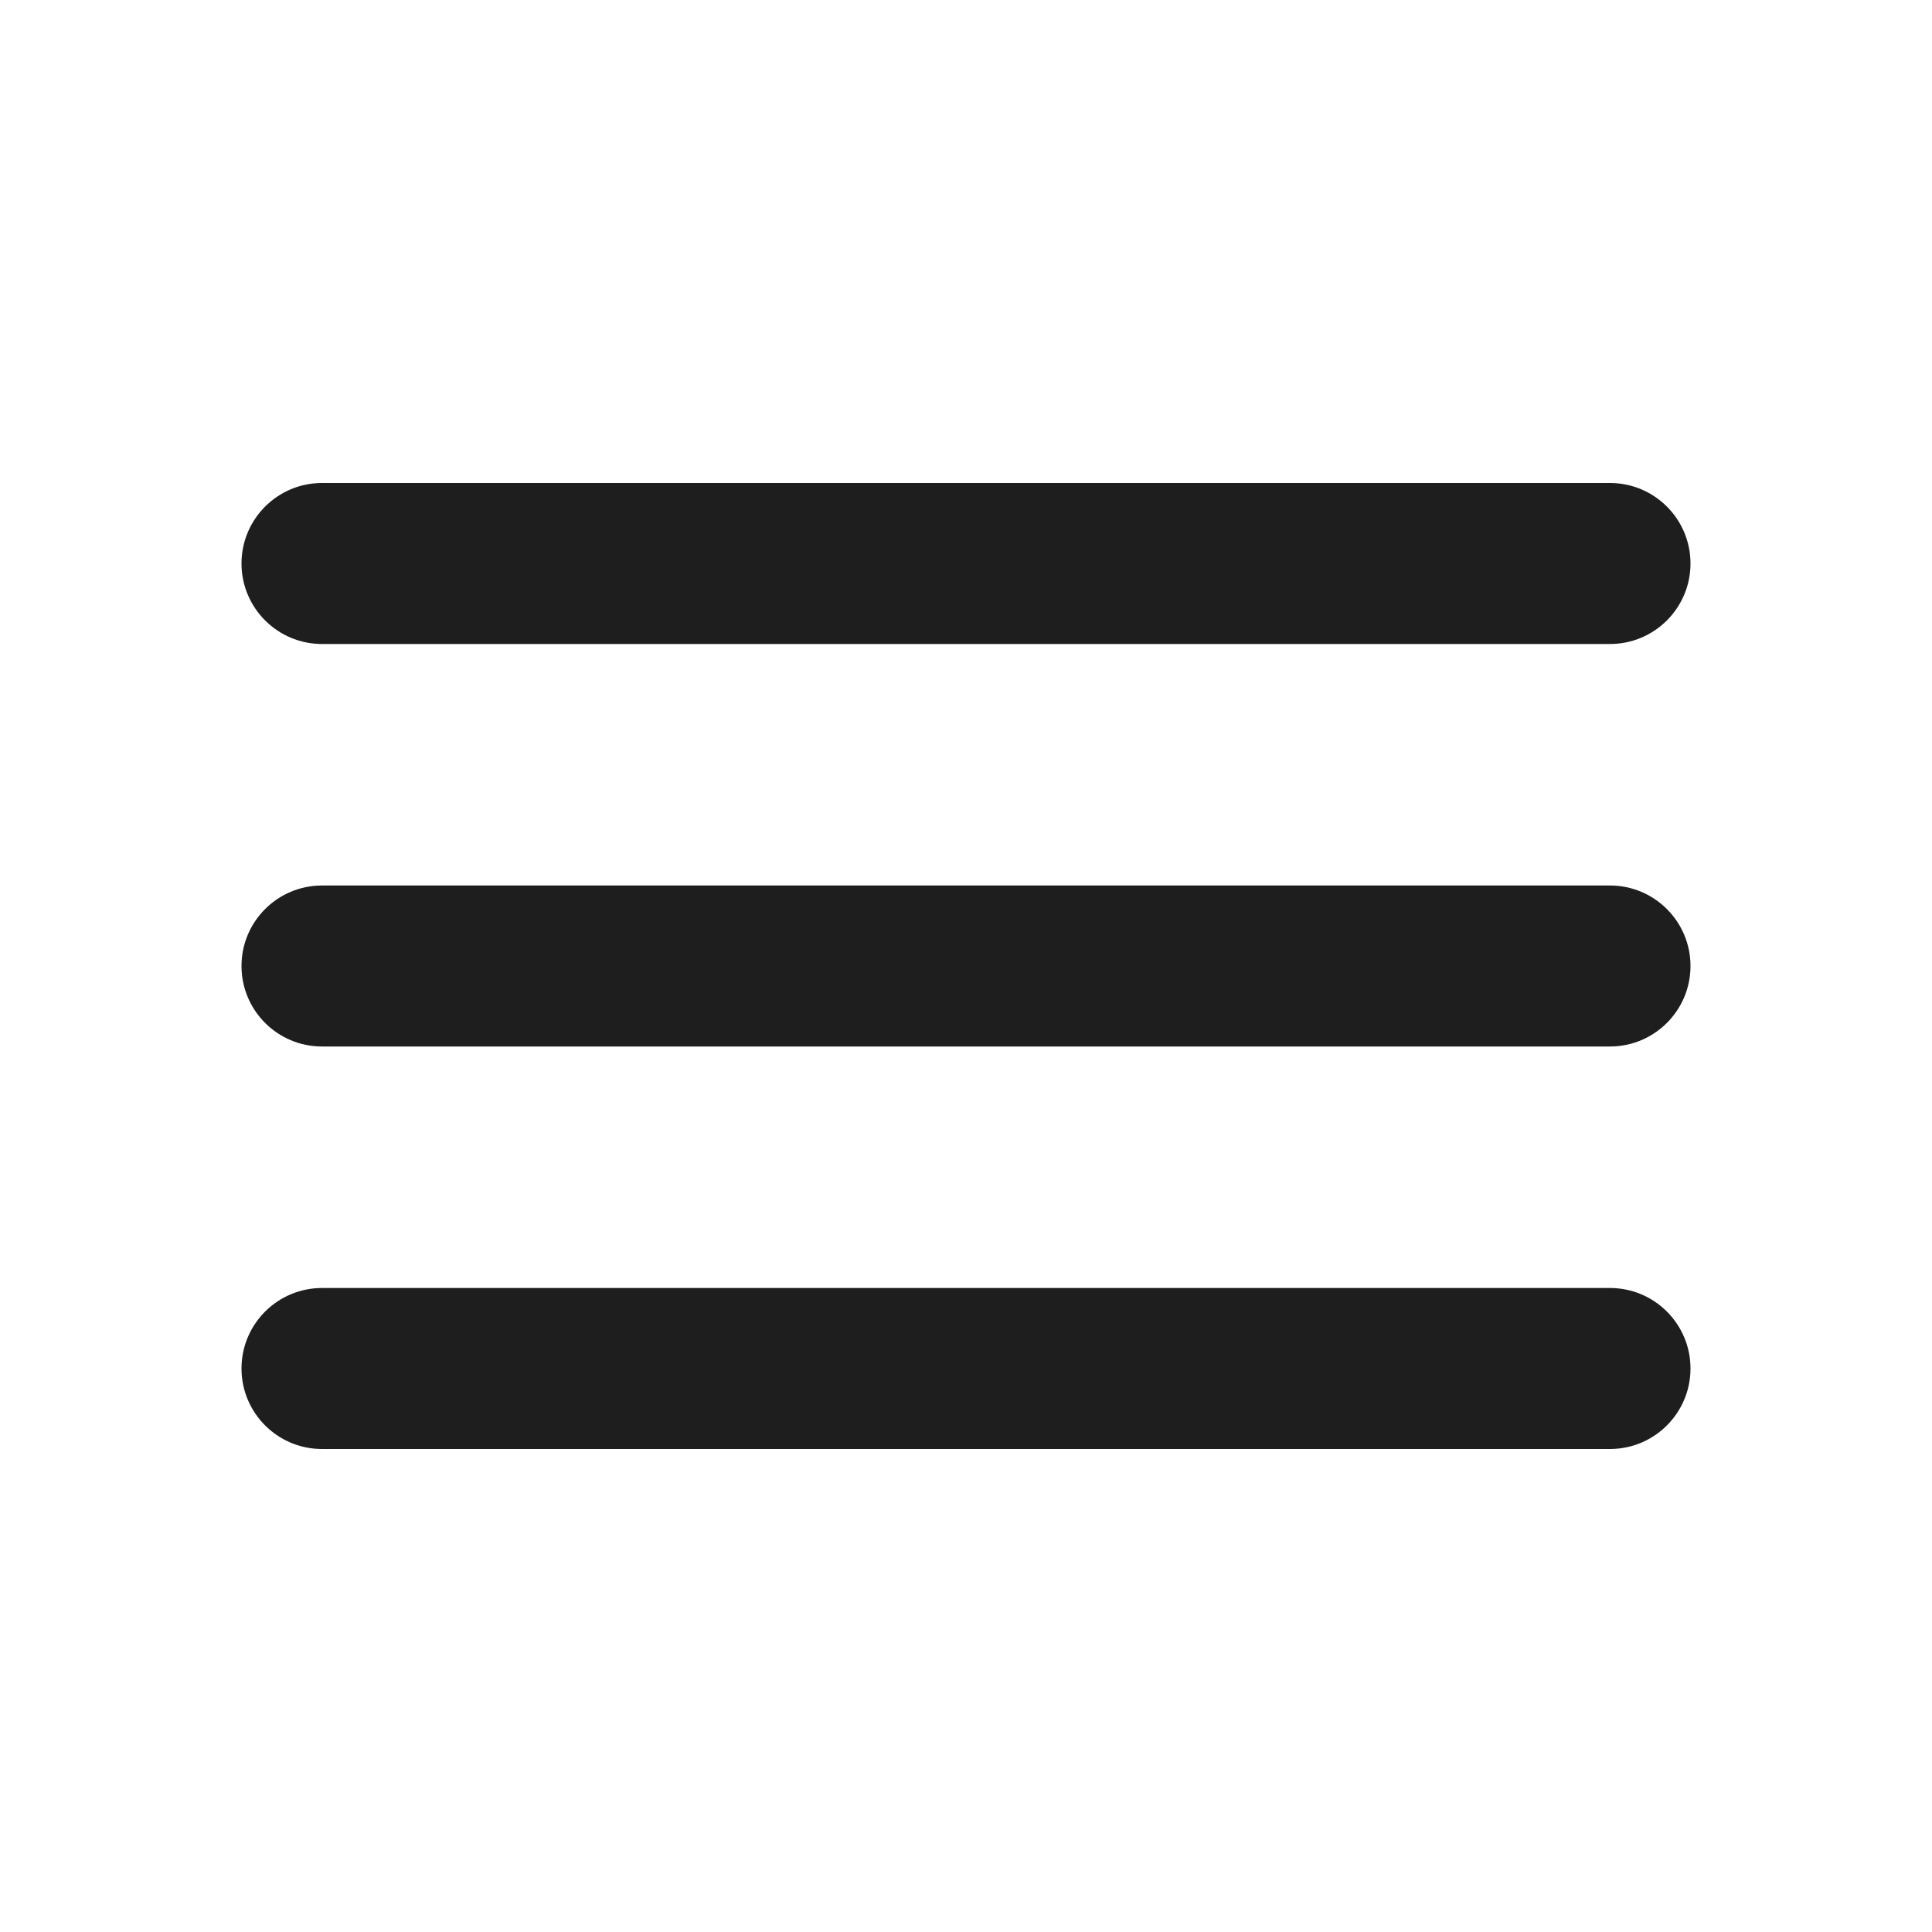
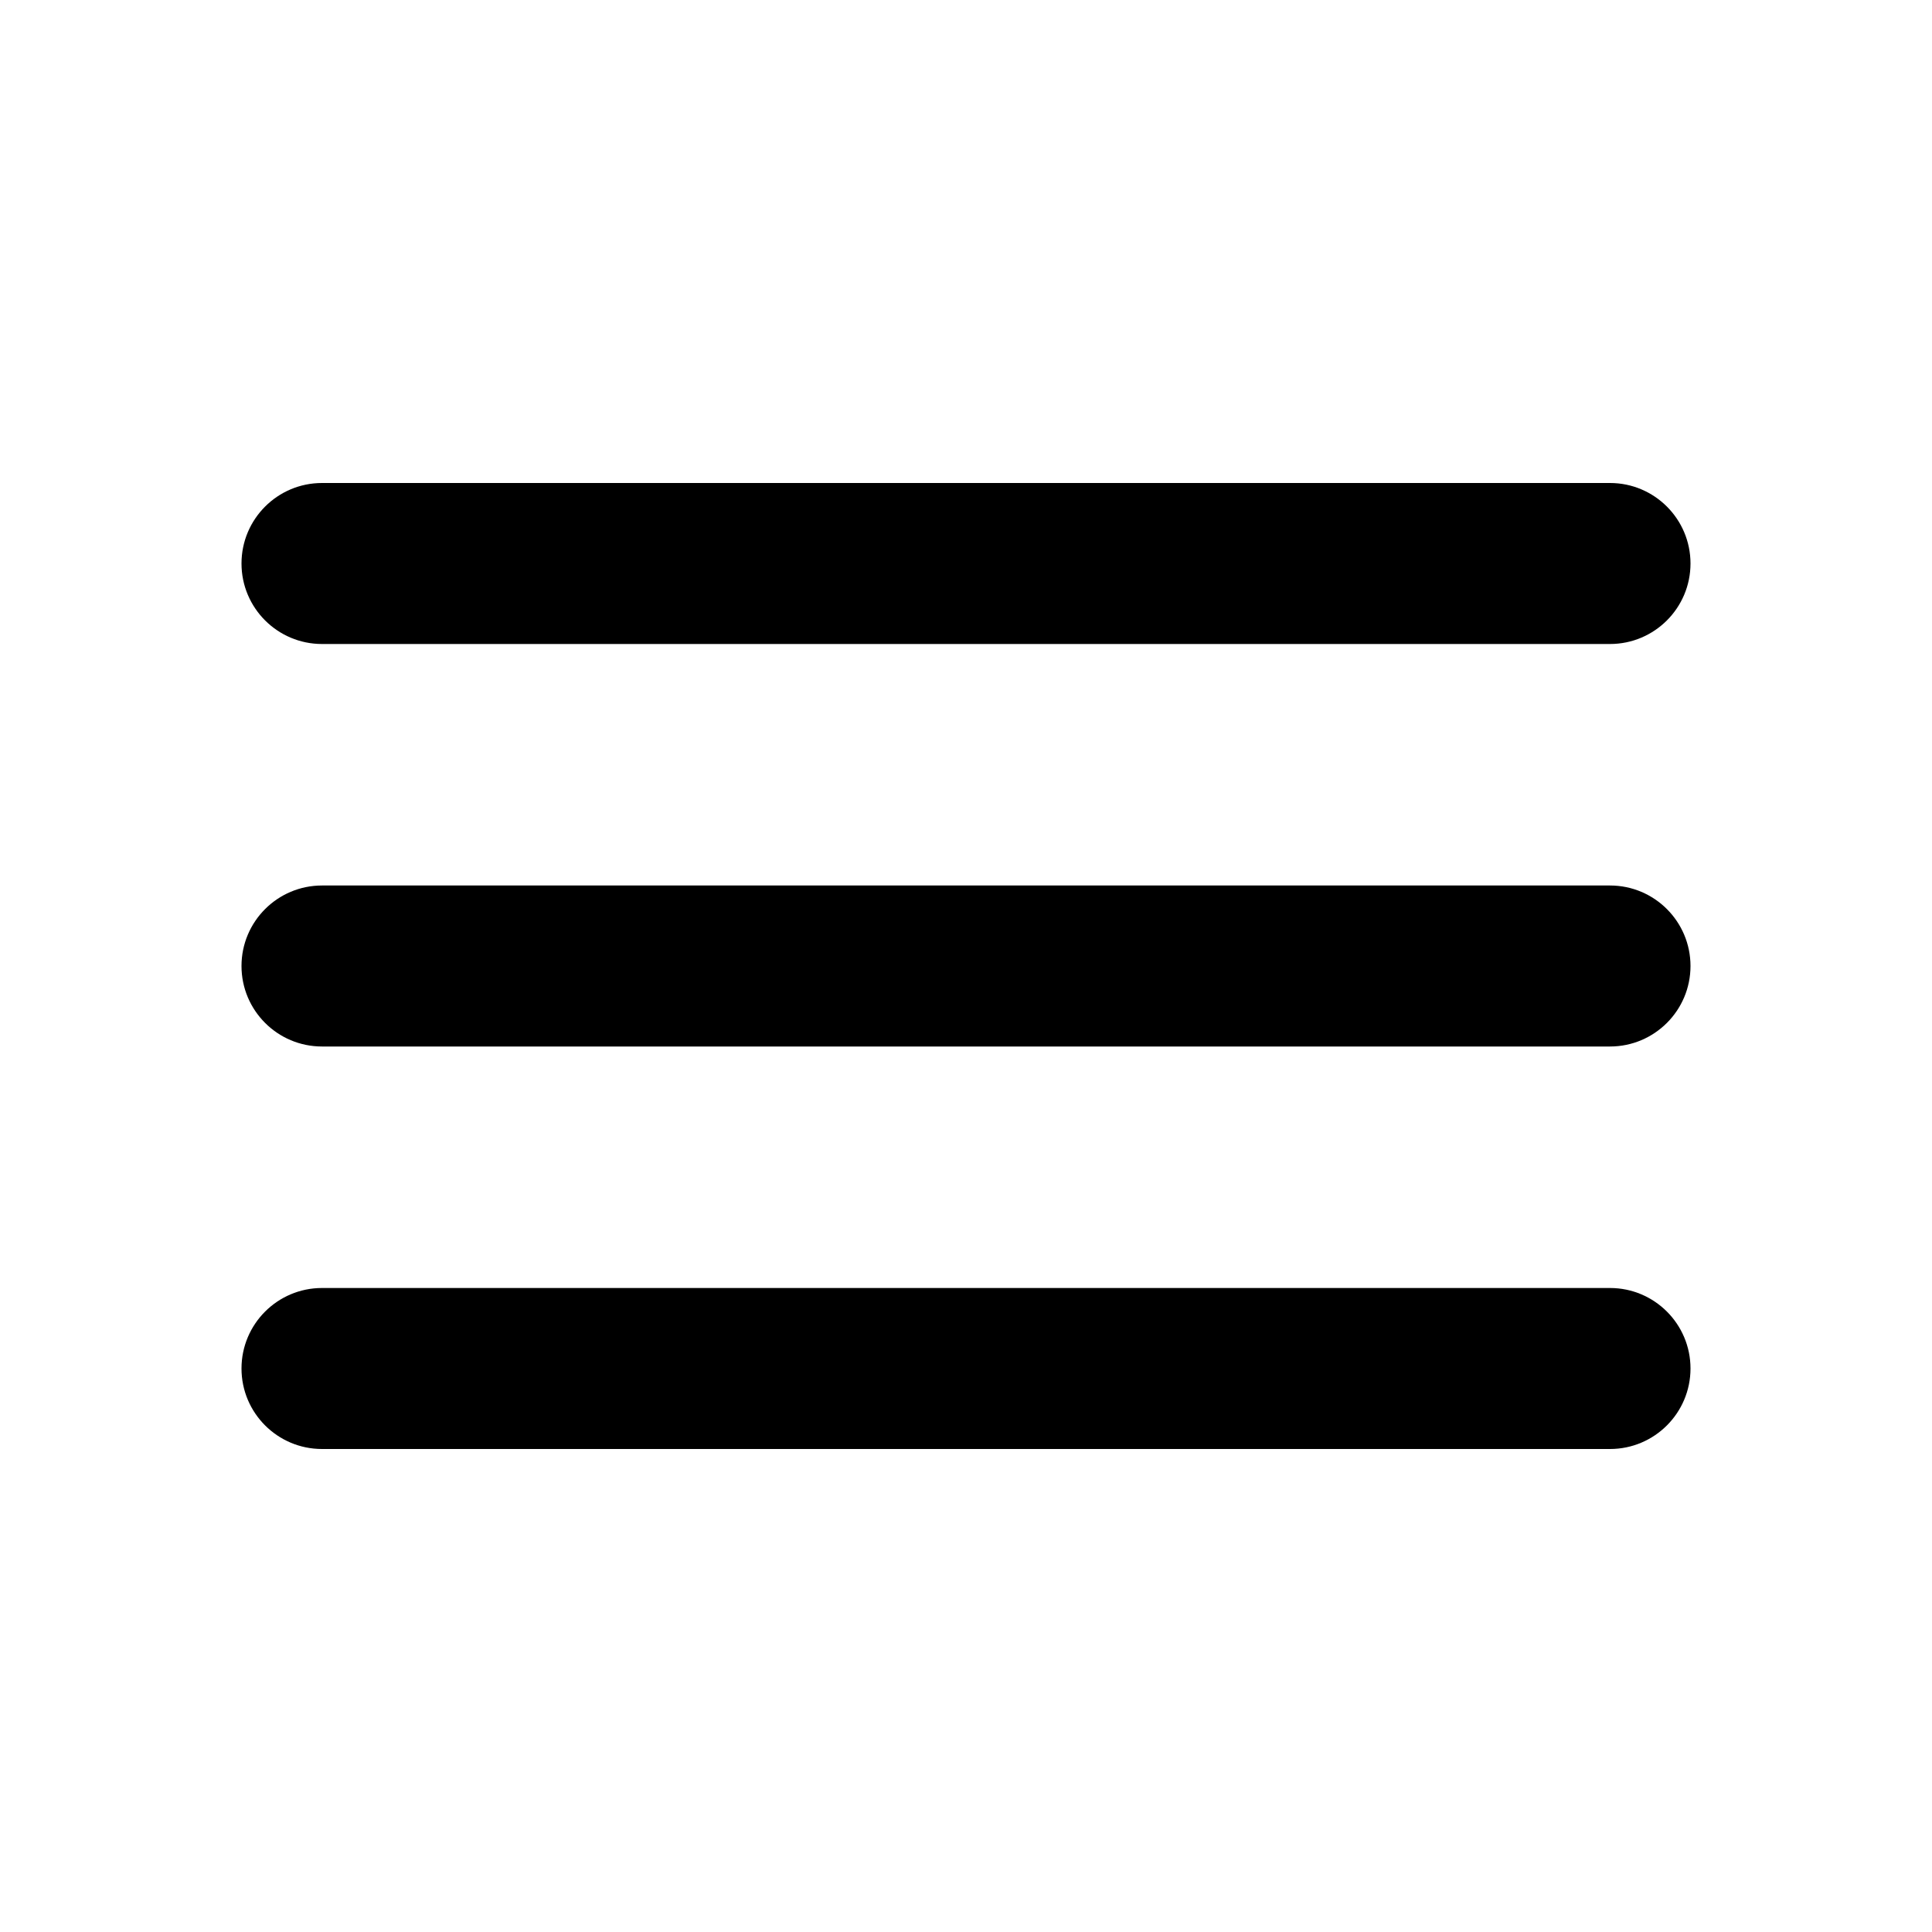
<svg xmlns="http://www.w3.org/2000/svg" width="24" height="24" viewBox="0 0 24 24" fill="none">
-   <path d="M3 7C3 6.448 3.448 6 4 6H20C20.552 6 21 6.448 21 7C21 7.552 20.552 8 20 8H4C3.448 8 3 7.552 3 7Z" fill="#1E1E1E" />
-   <path d="M3 12C3 11.448 3.448 11 4 11H20C20.552 11 21 11.448 21 12C21 12.552 20.552 13 20 13H4C3.448 13 3 12.552 3 12Z" fill="#1E1E1E" />
-   <path d="M3 17C3 16.448 3.448 16 4 16H20C20.552 16 21 16.448 21 17C21 17.552 20.552 18 20 18H4C3.448 18 3 17.552 3 17Z" fill="#1E1E1E" />
+   <path d="M3 7C3 6.448 3.448 6 4 6H20C20.552 6 21 6.448 21 7C21 7.552 20.552 8 20 8H4C3.448 8 3 7.552 3 7Z" fill="currentColor" />
+   <path d="M3 12C3 11.448 3.448 11 4 11H20C20.552 11 21 11.448 21 12C21 12.552 20.552 13 20 13H4C3.448 13 3 12.552 3 12Z" fill="currentColor" />
+   <path d="M3 17C3 16.448 3.448 16 4 16H20C20.552 16 21 16.448 21 17C21 17.552 20.552 18 20 18H4C3.448 18 3 17.552 3 17Z" fill="currentColor" />
</svg>
